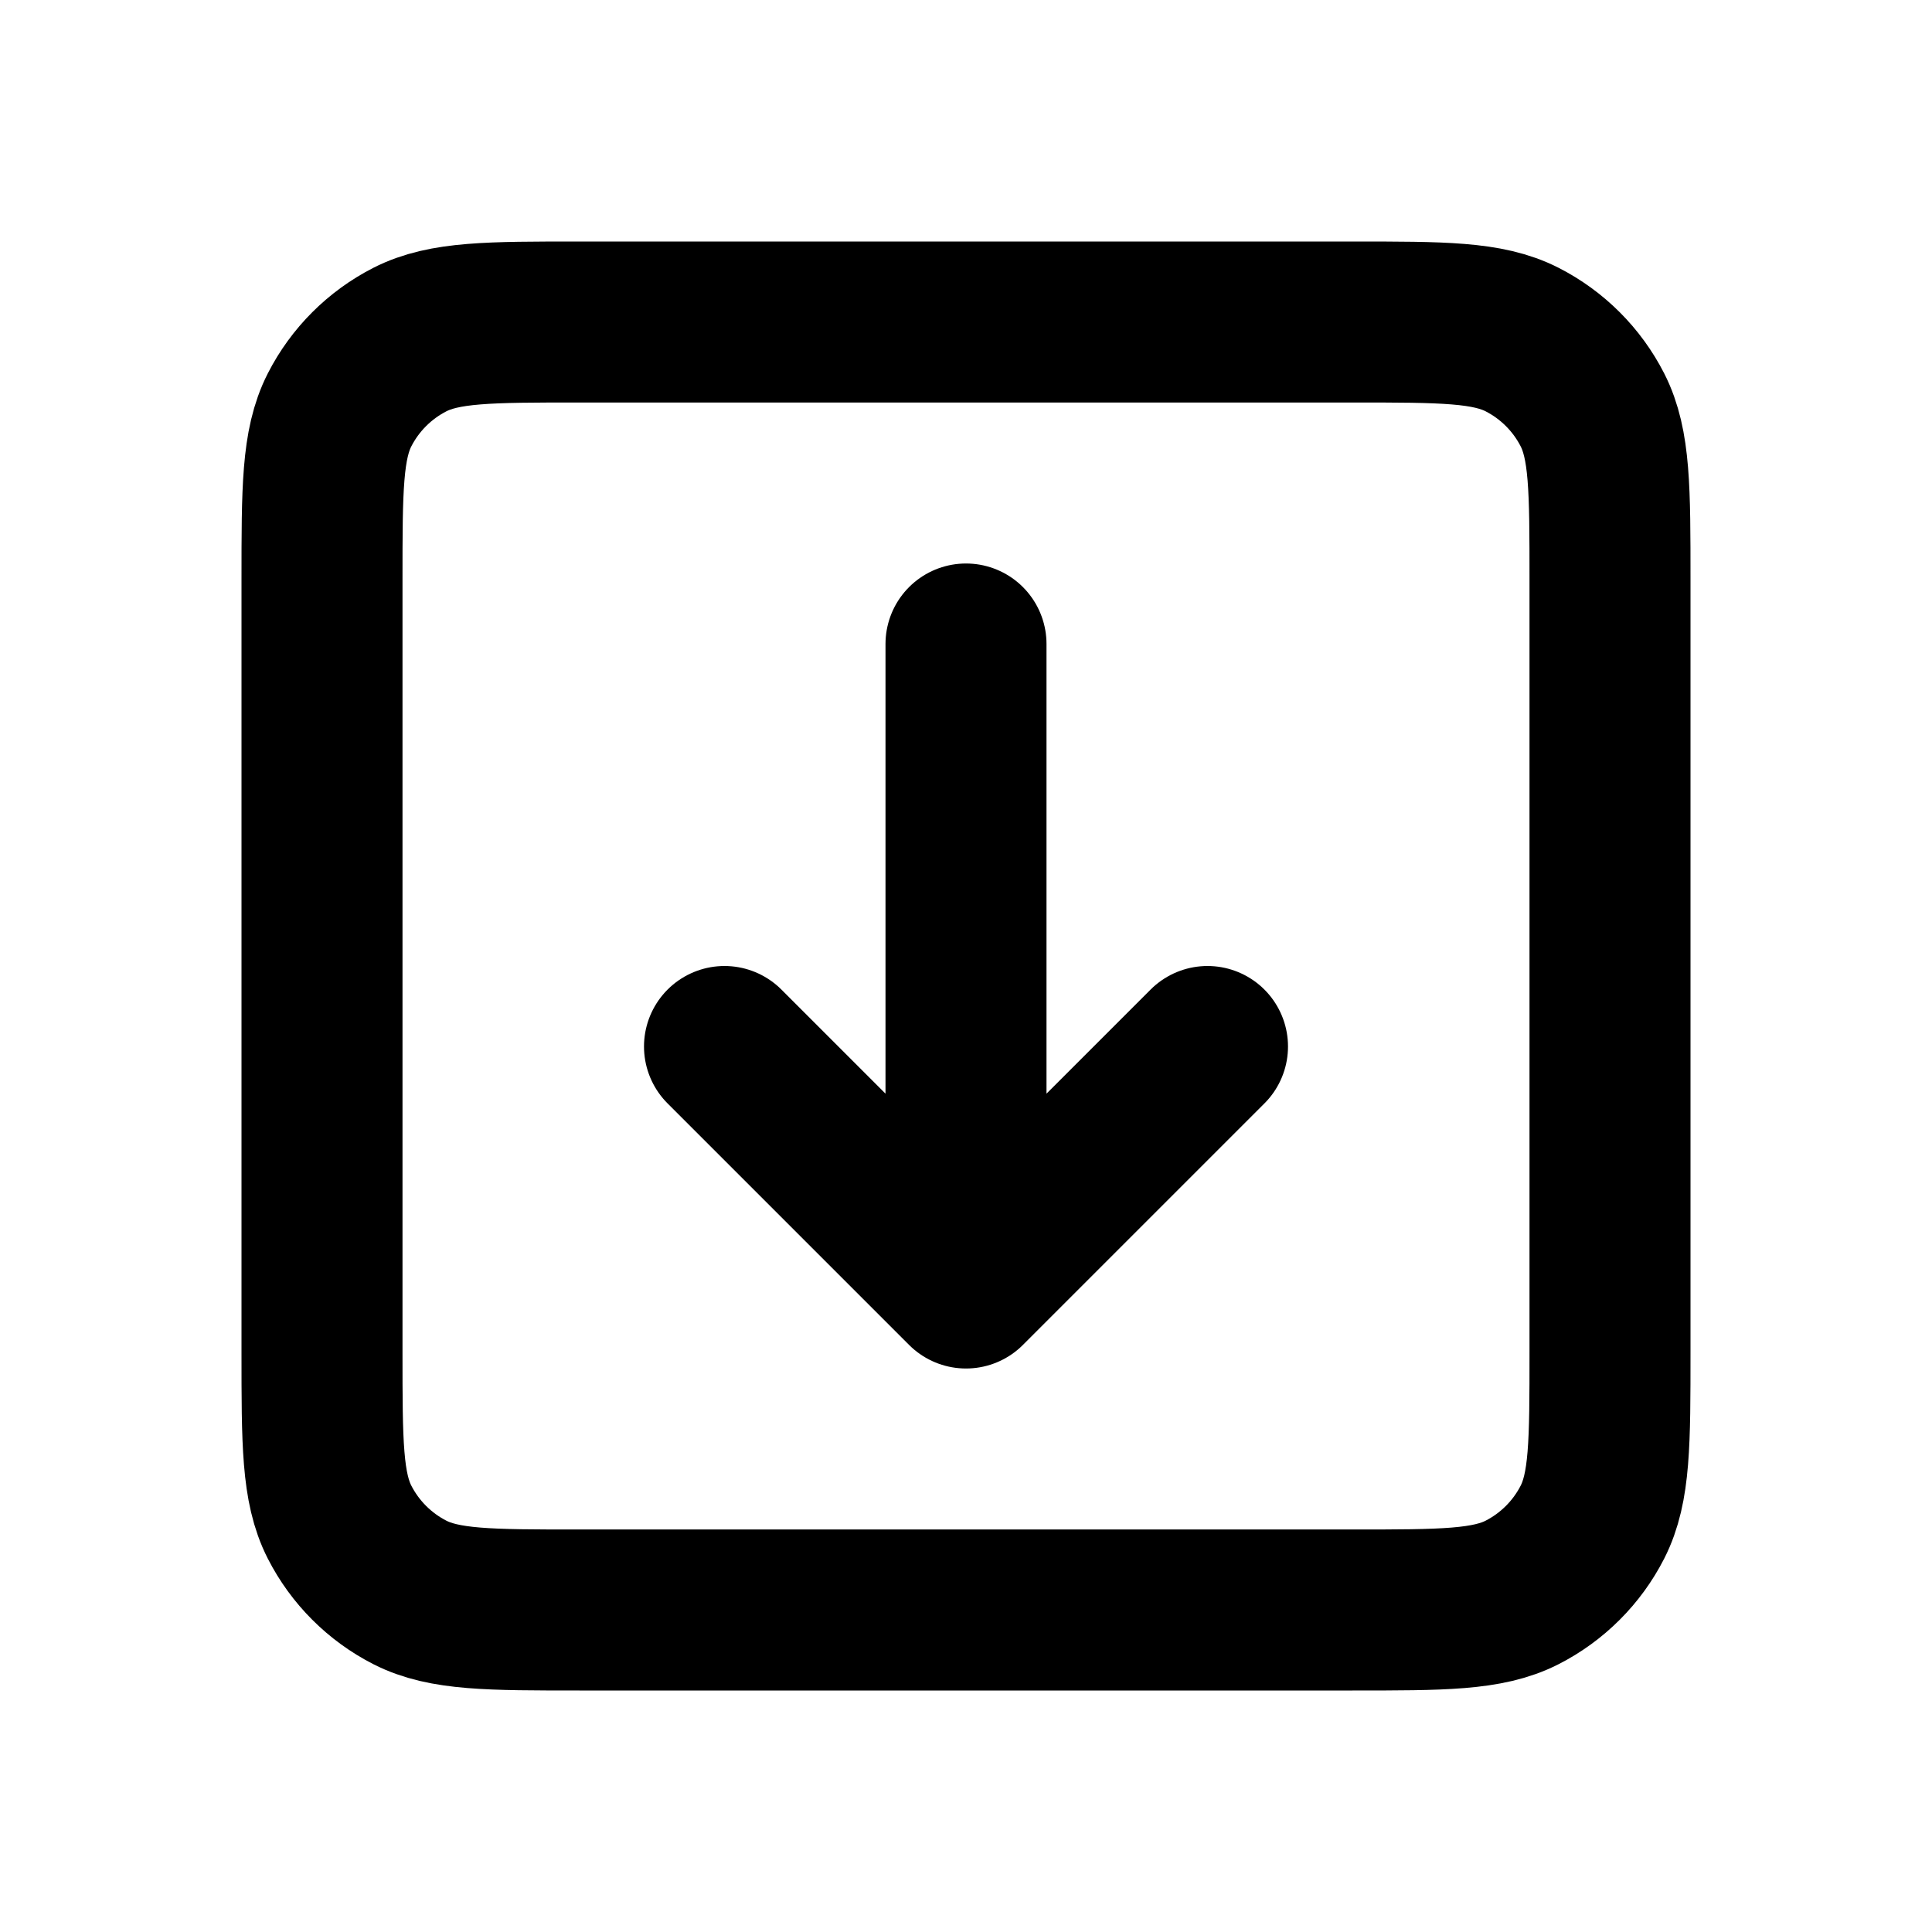
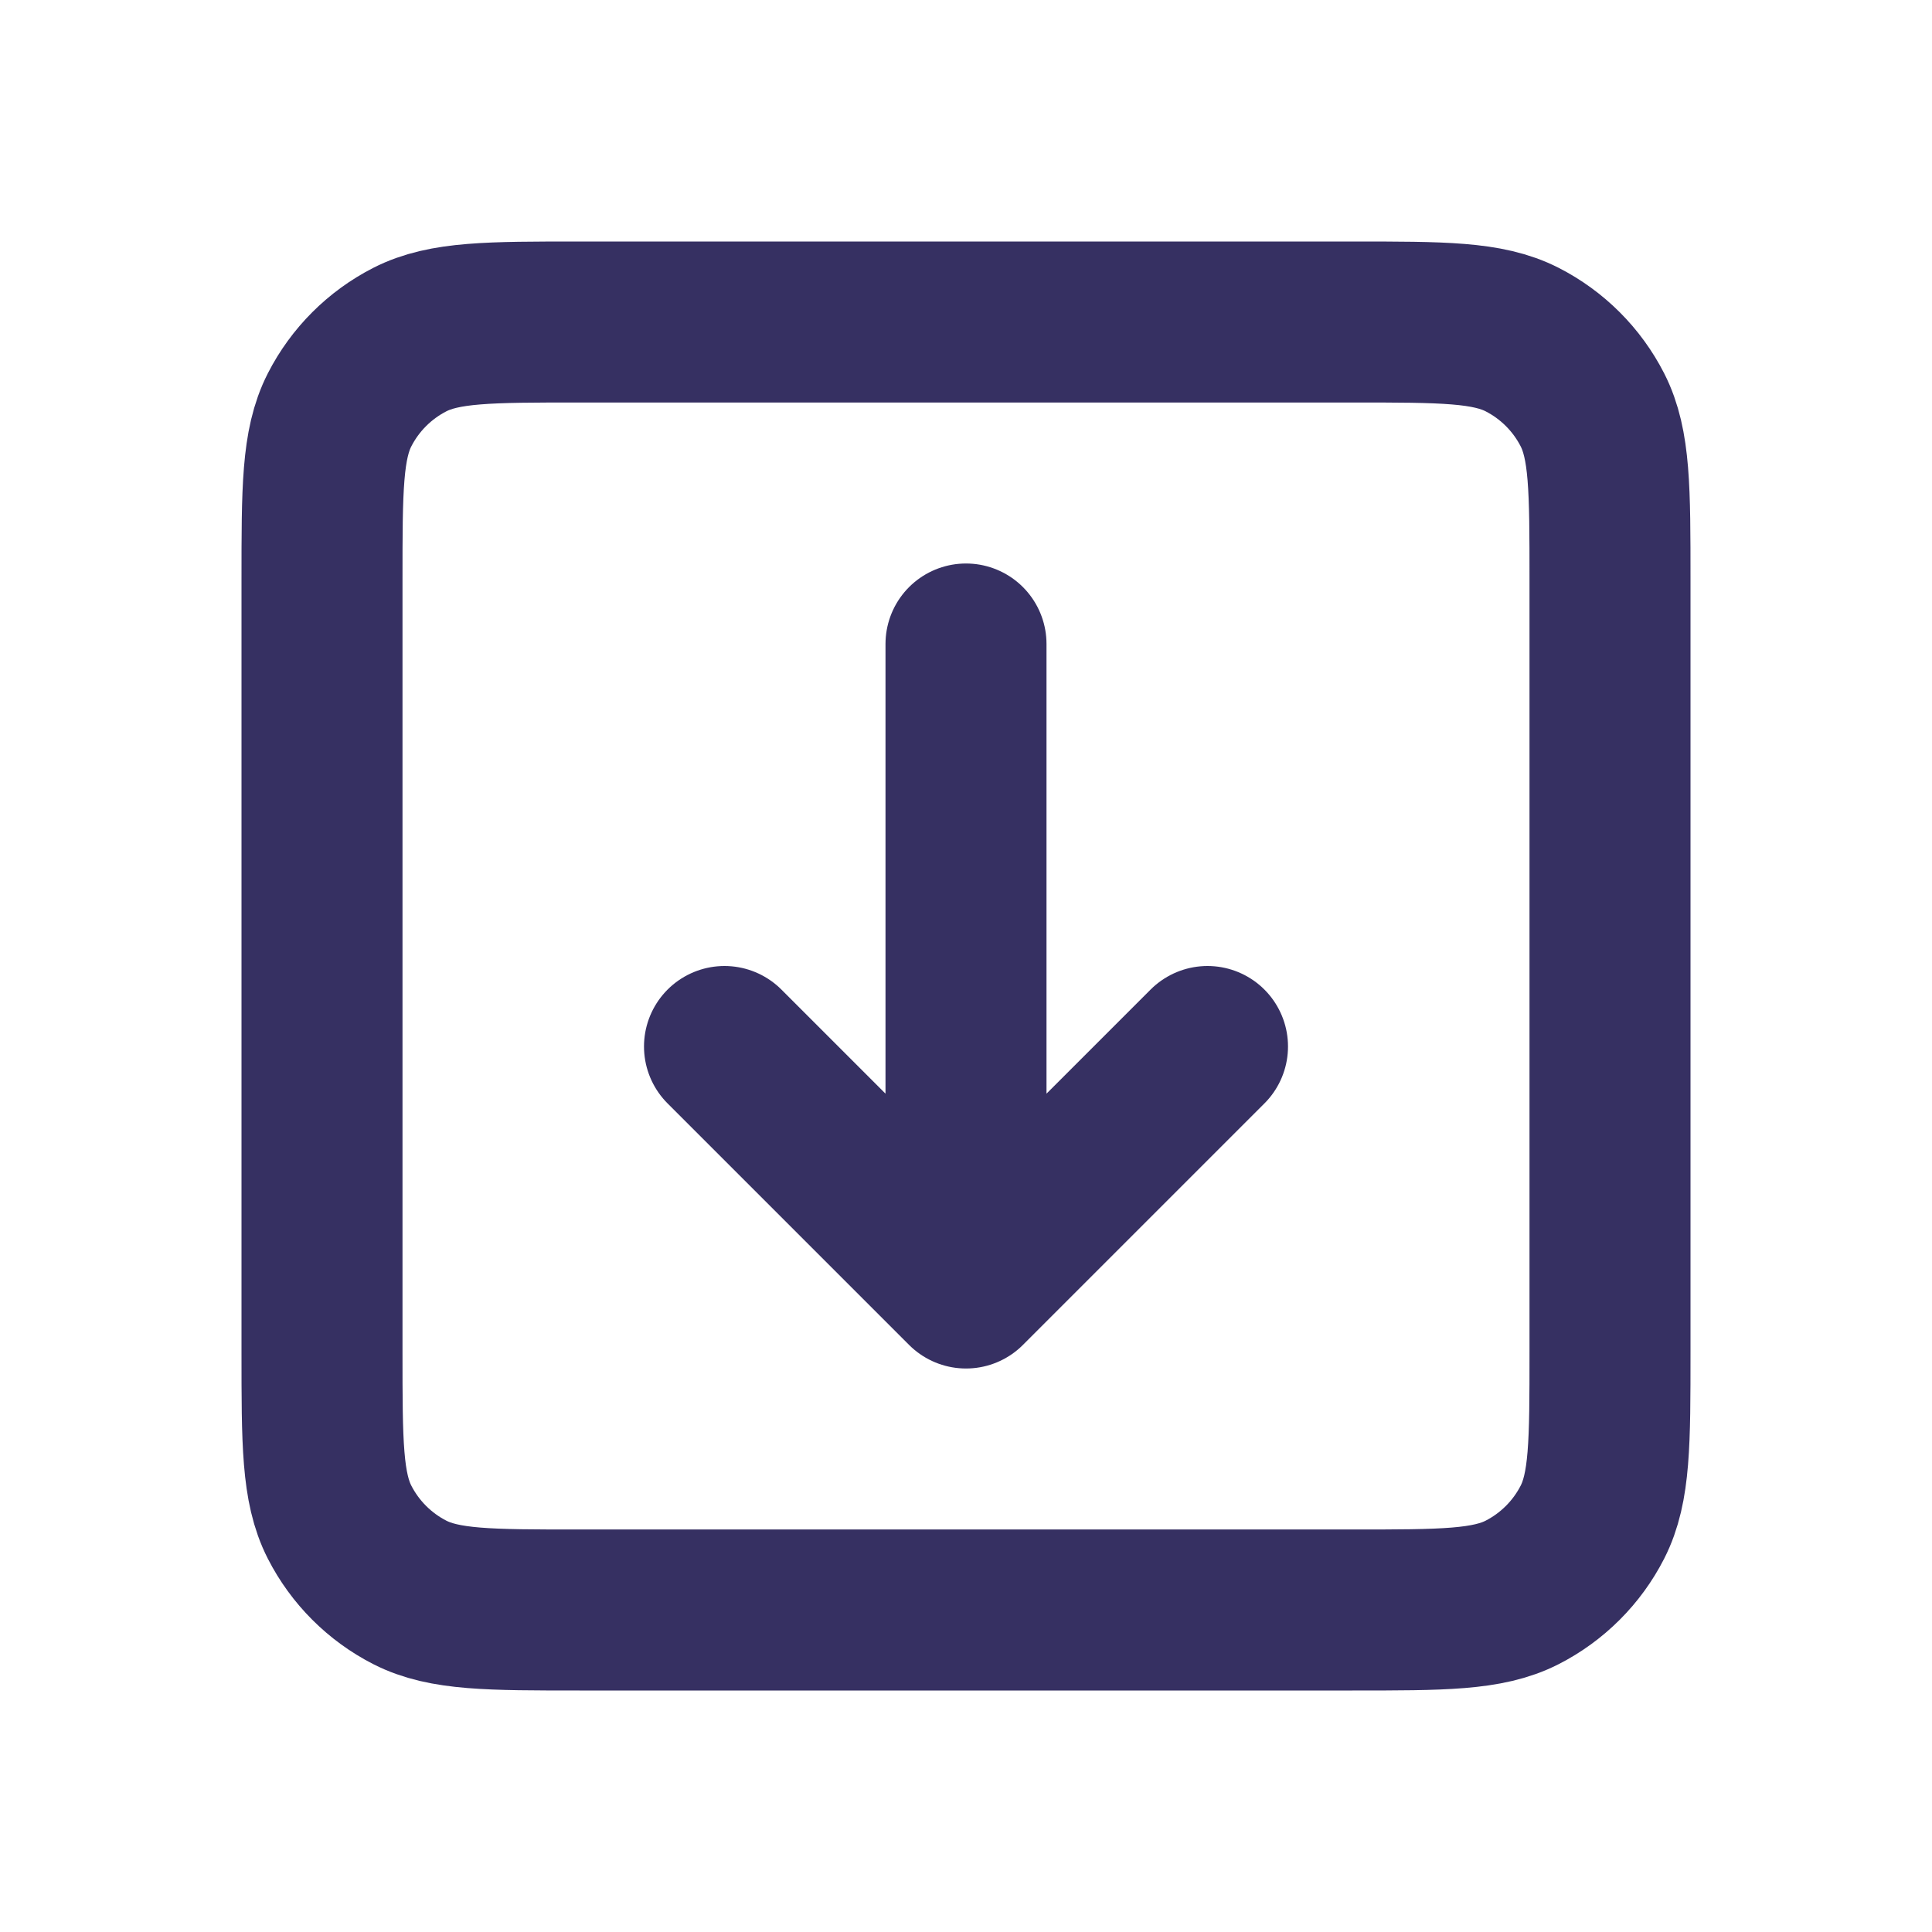
<svg xmlns="http://www.w3.org/2000/svg" width="800px" height="800px" viewBox="0 0 24 24" fill="none">
-   <path d="M9 13L12 16M12 16L15 13M12 16V8M7.2 20H16.8C17.92 20 18.48 20 18.908 19.782C19.284 19.59 19.59 19.284 19.782 18.908C20 18.48 20 17.92 20 16.8V7.2C20 6.08 20 5.52 19.782 5.092C19.59 4.716 19.284 4.41 18.908 4.218C18.48 4 17.92 4 16.8 4H7.2C6.08 4 5.52 4 5.092 4.218C4.716 4.41 4.41 4.716 4.218 5.092C4 5.52 4 6.08 4 7.2V16.8C4 17.92 4 18.48 4.218 18.908C4.41 19.284 4.716 19.59 5.092 19.782C5.52 20 6.08 20 7.2 20Z" stroke="#000000" stroke-width="2" stroke-linecap="round" stroke-linejoin="round" />
+   <path d="M9 13L12 16M12 16L15 13M12 16V8M7.2 20H16.8C17.92 20 18.48 20 18.908 19.782C19.284 19.59 19.59 19.284 19.782 18.908C20 18.48 20 17.92 20 16.8V7.2C20 6.08 20 5.52 19.782 5.092C19.59 4.716 19.284 4.41 18.908 4.218C18.48 4 17.92 4 16.8 4H7.2C6.08 4 5.52 4 5.092 4.218C4.716 4.41 4.41 4.716 4.218 5.092C4 5.52 4 6.08 4 7.2V16.8C4 17.92 4 18.48 4.218 18.908C4.41 19.284 4.716 19.59 5.092 19.782C5.52 20 6.08 20 7.2 20Z" stroke="#363062" stroke-width="2" stroke-linecap="round" stroke-linejoin="round" />
</svg>
